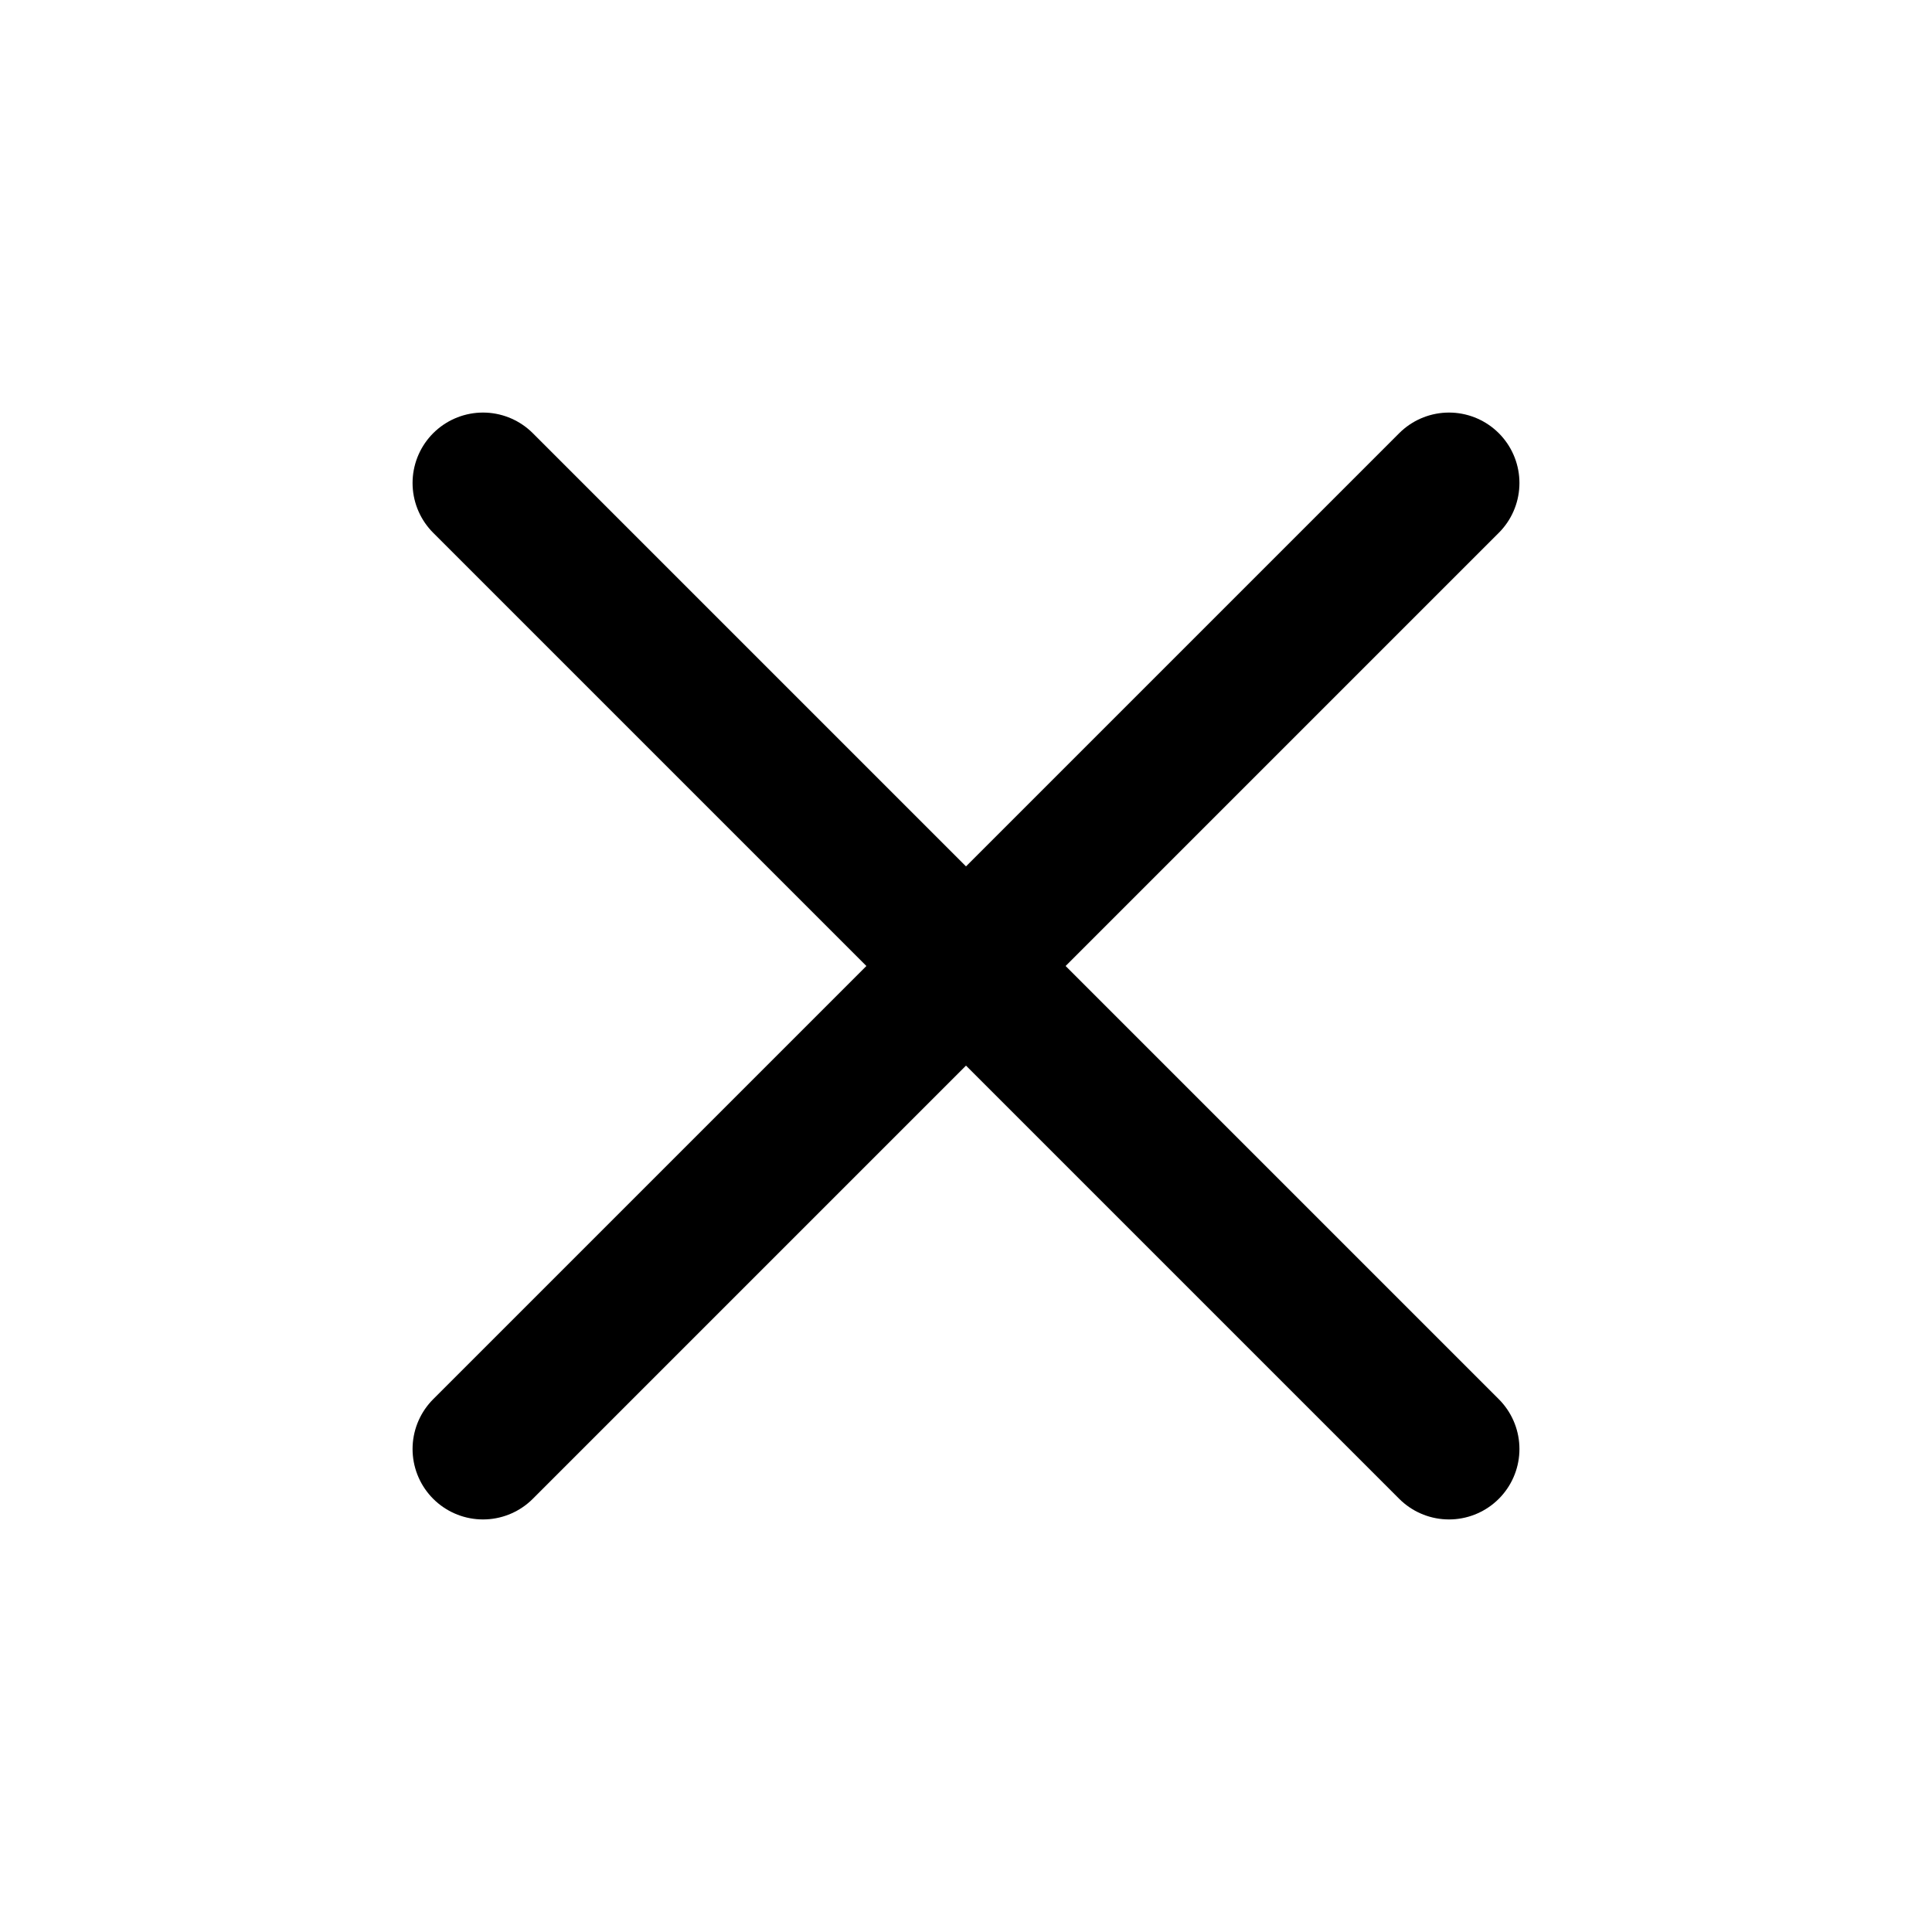
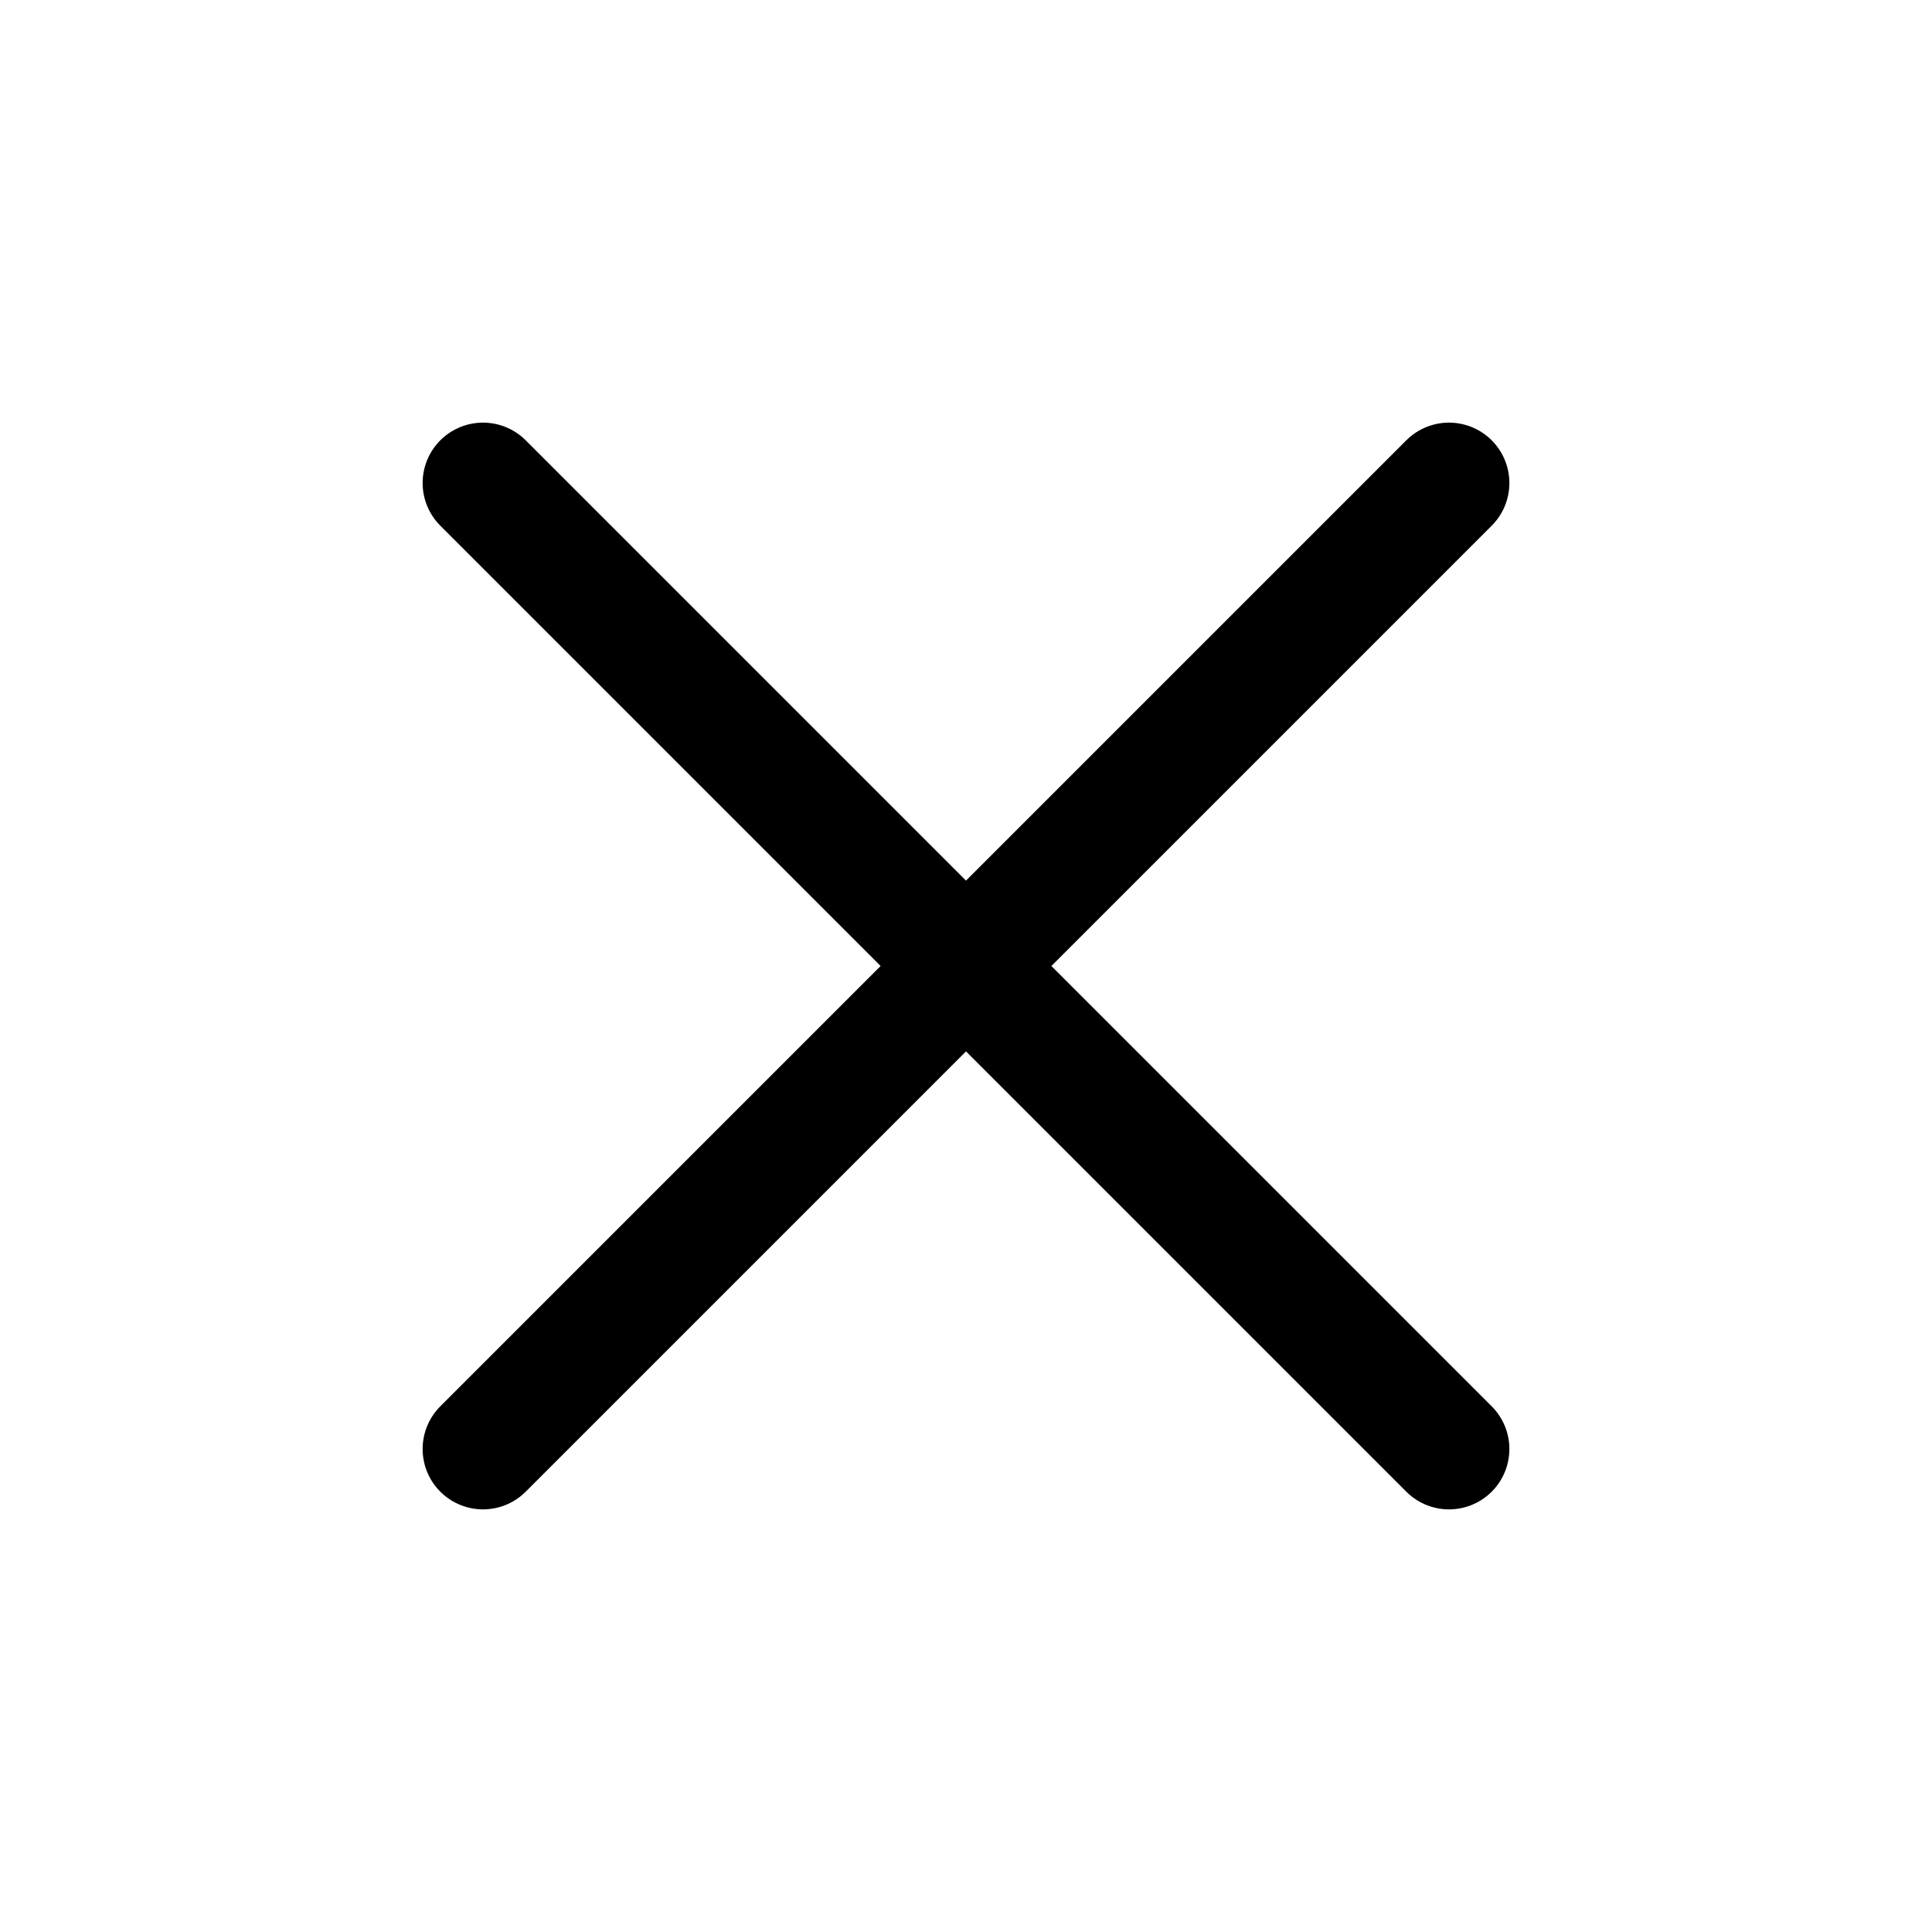
- <svg xmlns="http://www.w3.org/2000/svg" viewBox="0 0 24 24" width="24" height="24" fill="none" stroke="currentColor" stroke-width="1.75" stroke-linecap="round" stroke-linejoin="round">
+ <svg xmlns="http://www.w3.org/2000/svg" viewBox="0 0 24 24" width="24" height="24" fill="none" stroke="currentColor" stroke-width="1.5" stroke-linecap="round" stroke-linejoin="round">
  <path d="M6 6l12 12M18 6L6 18" />
</svg>
